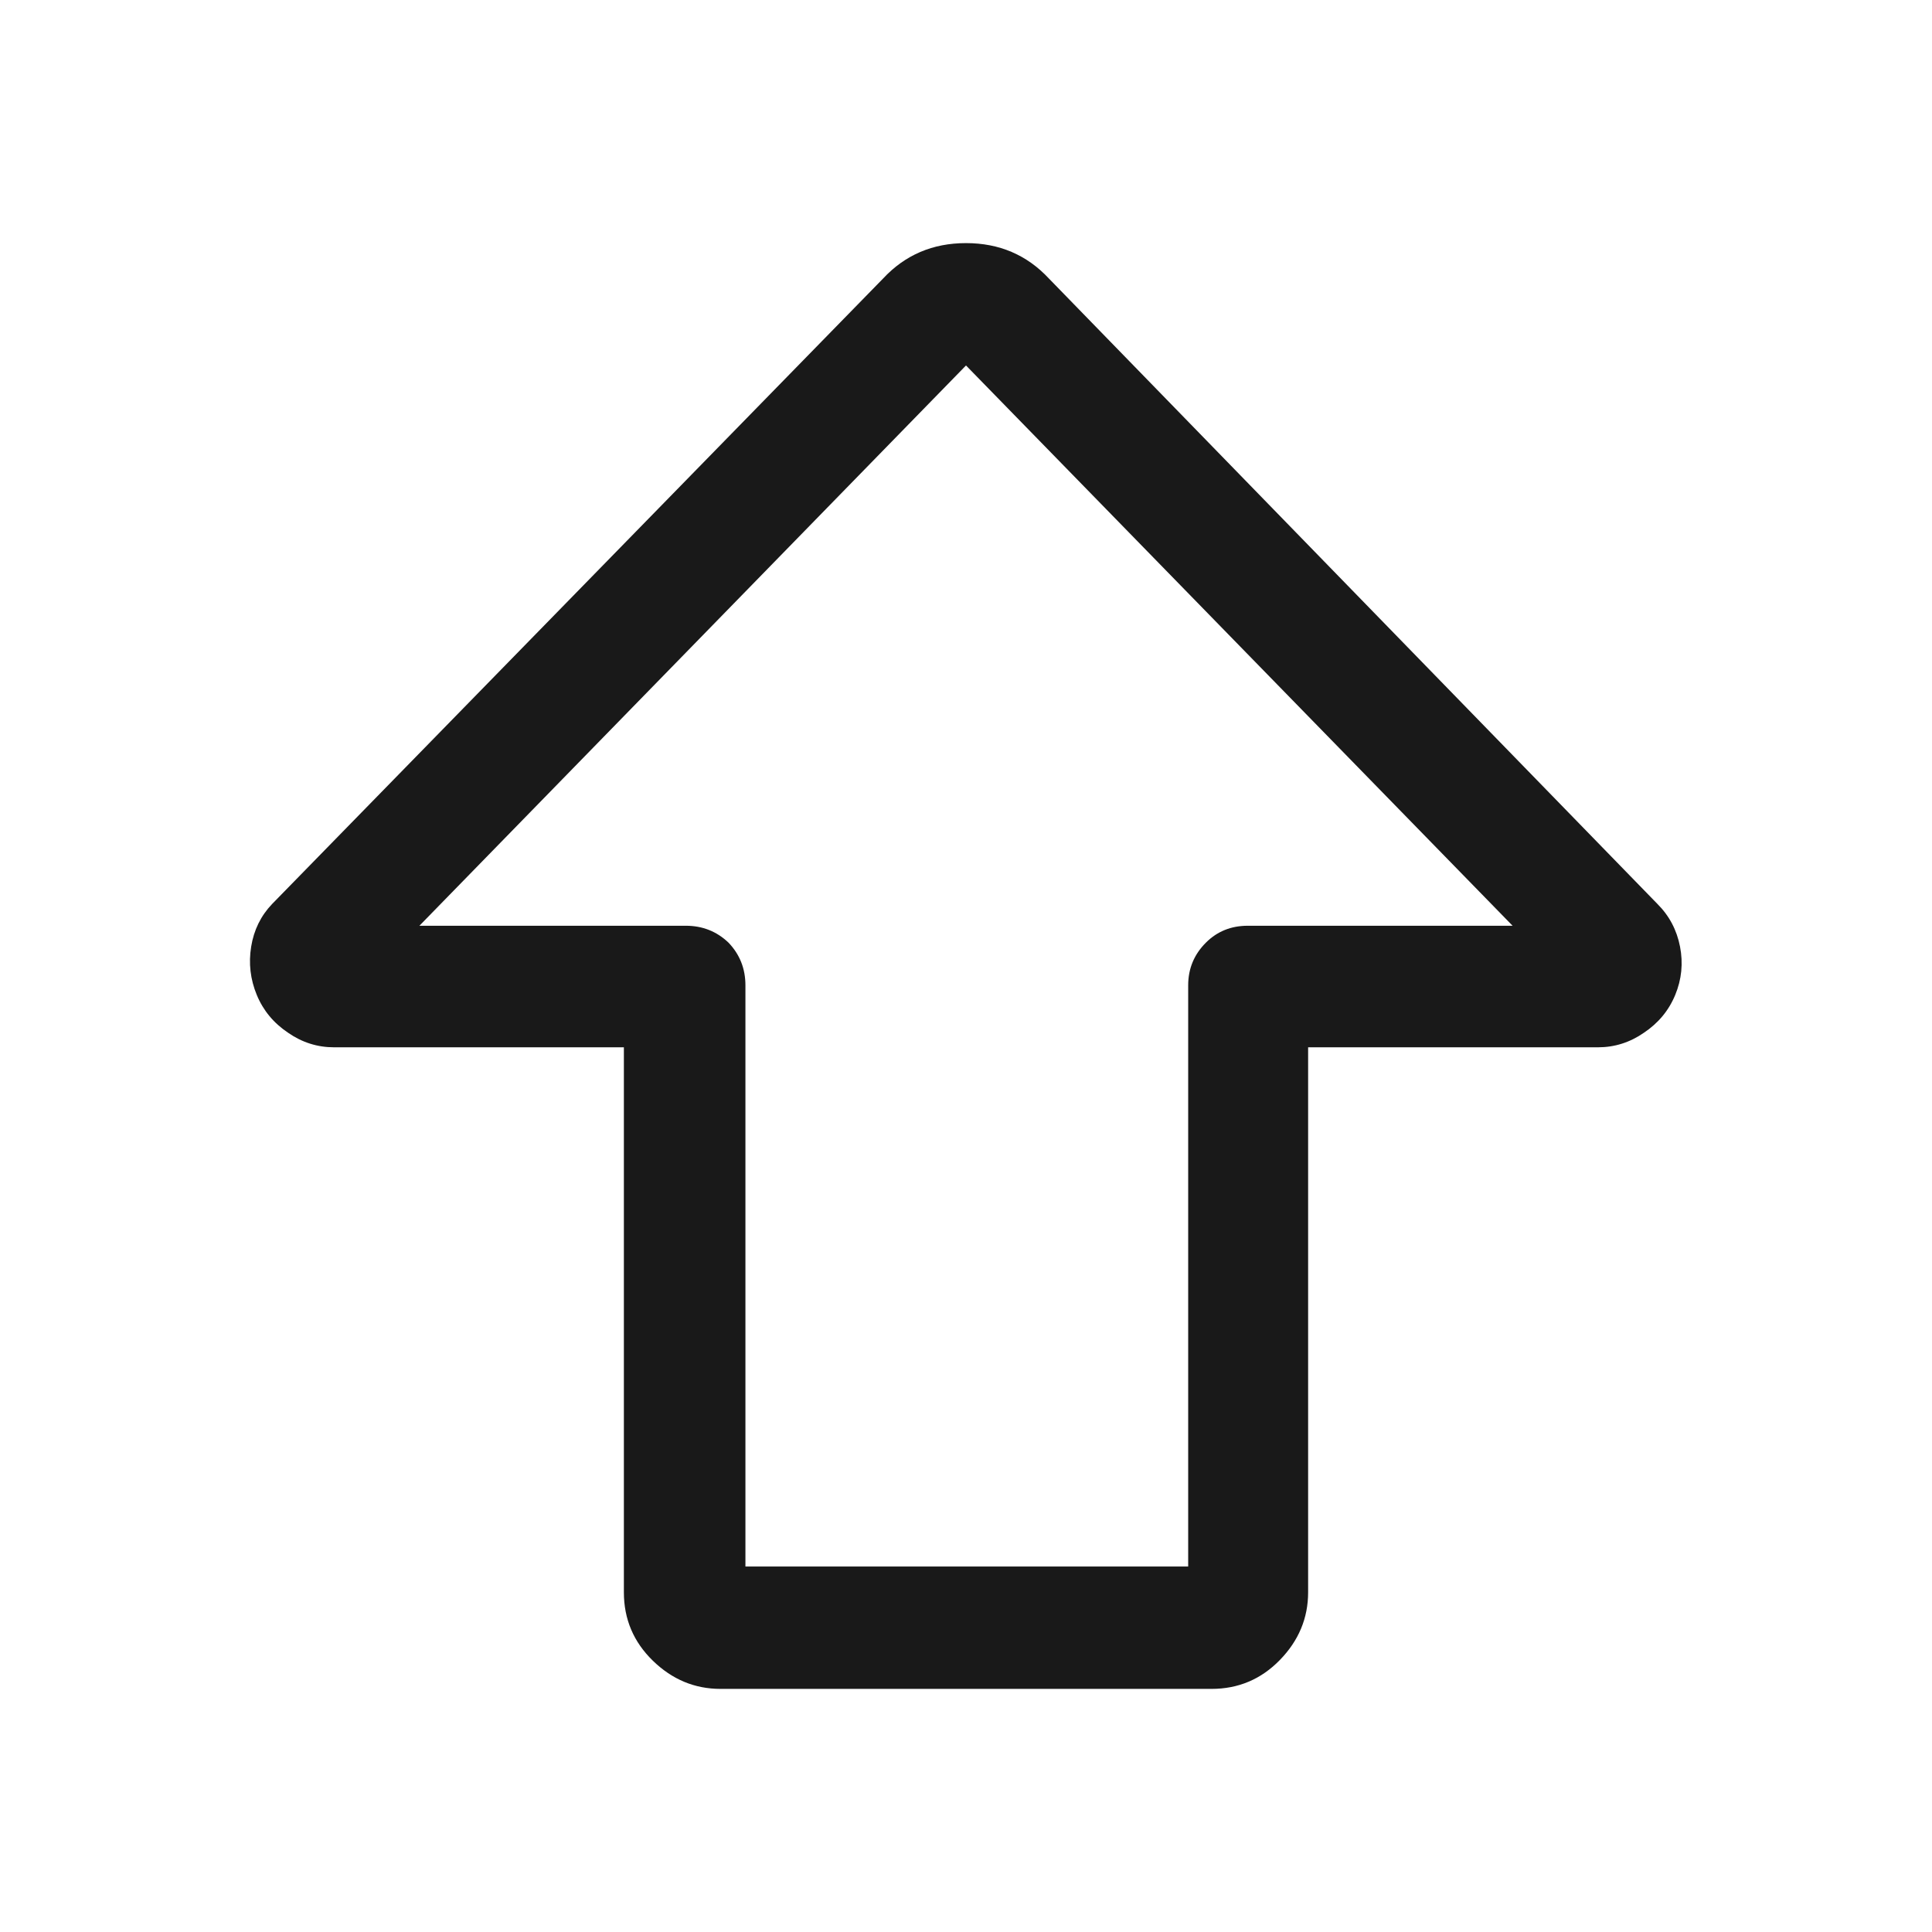
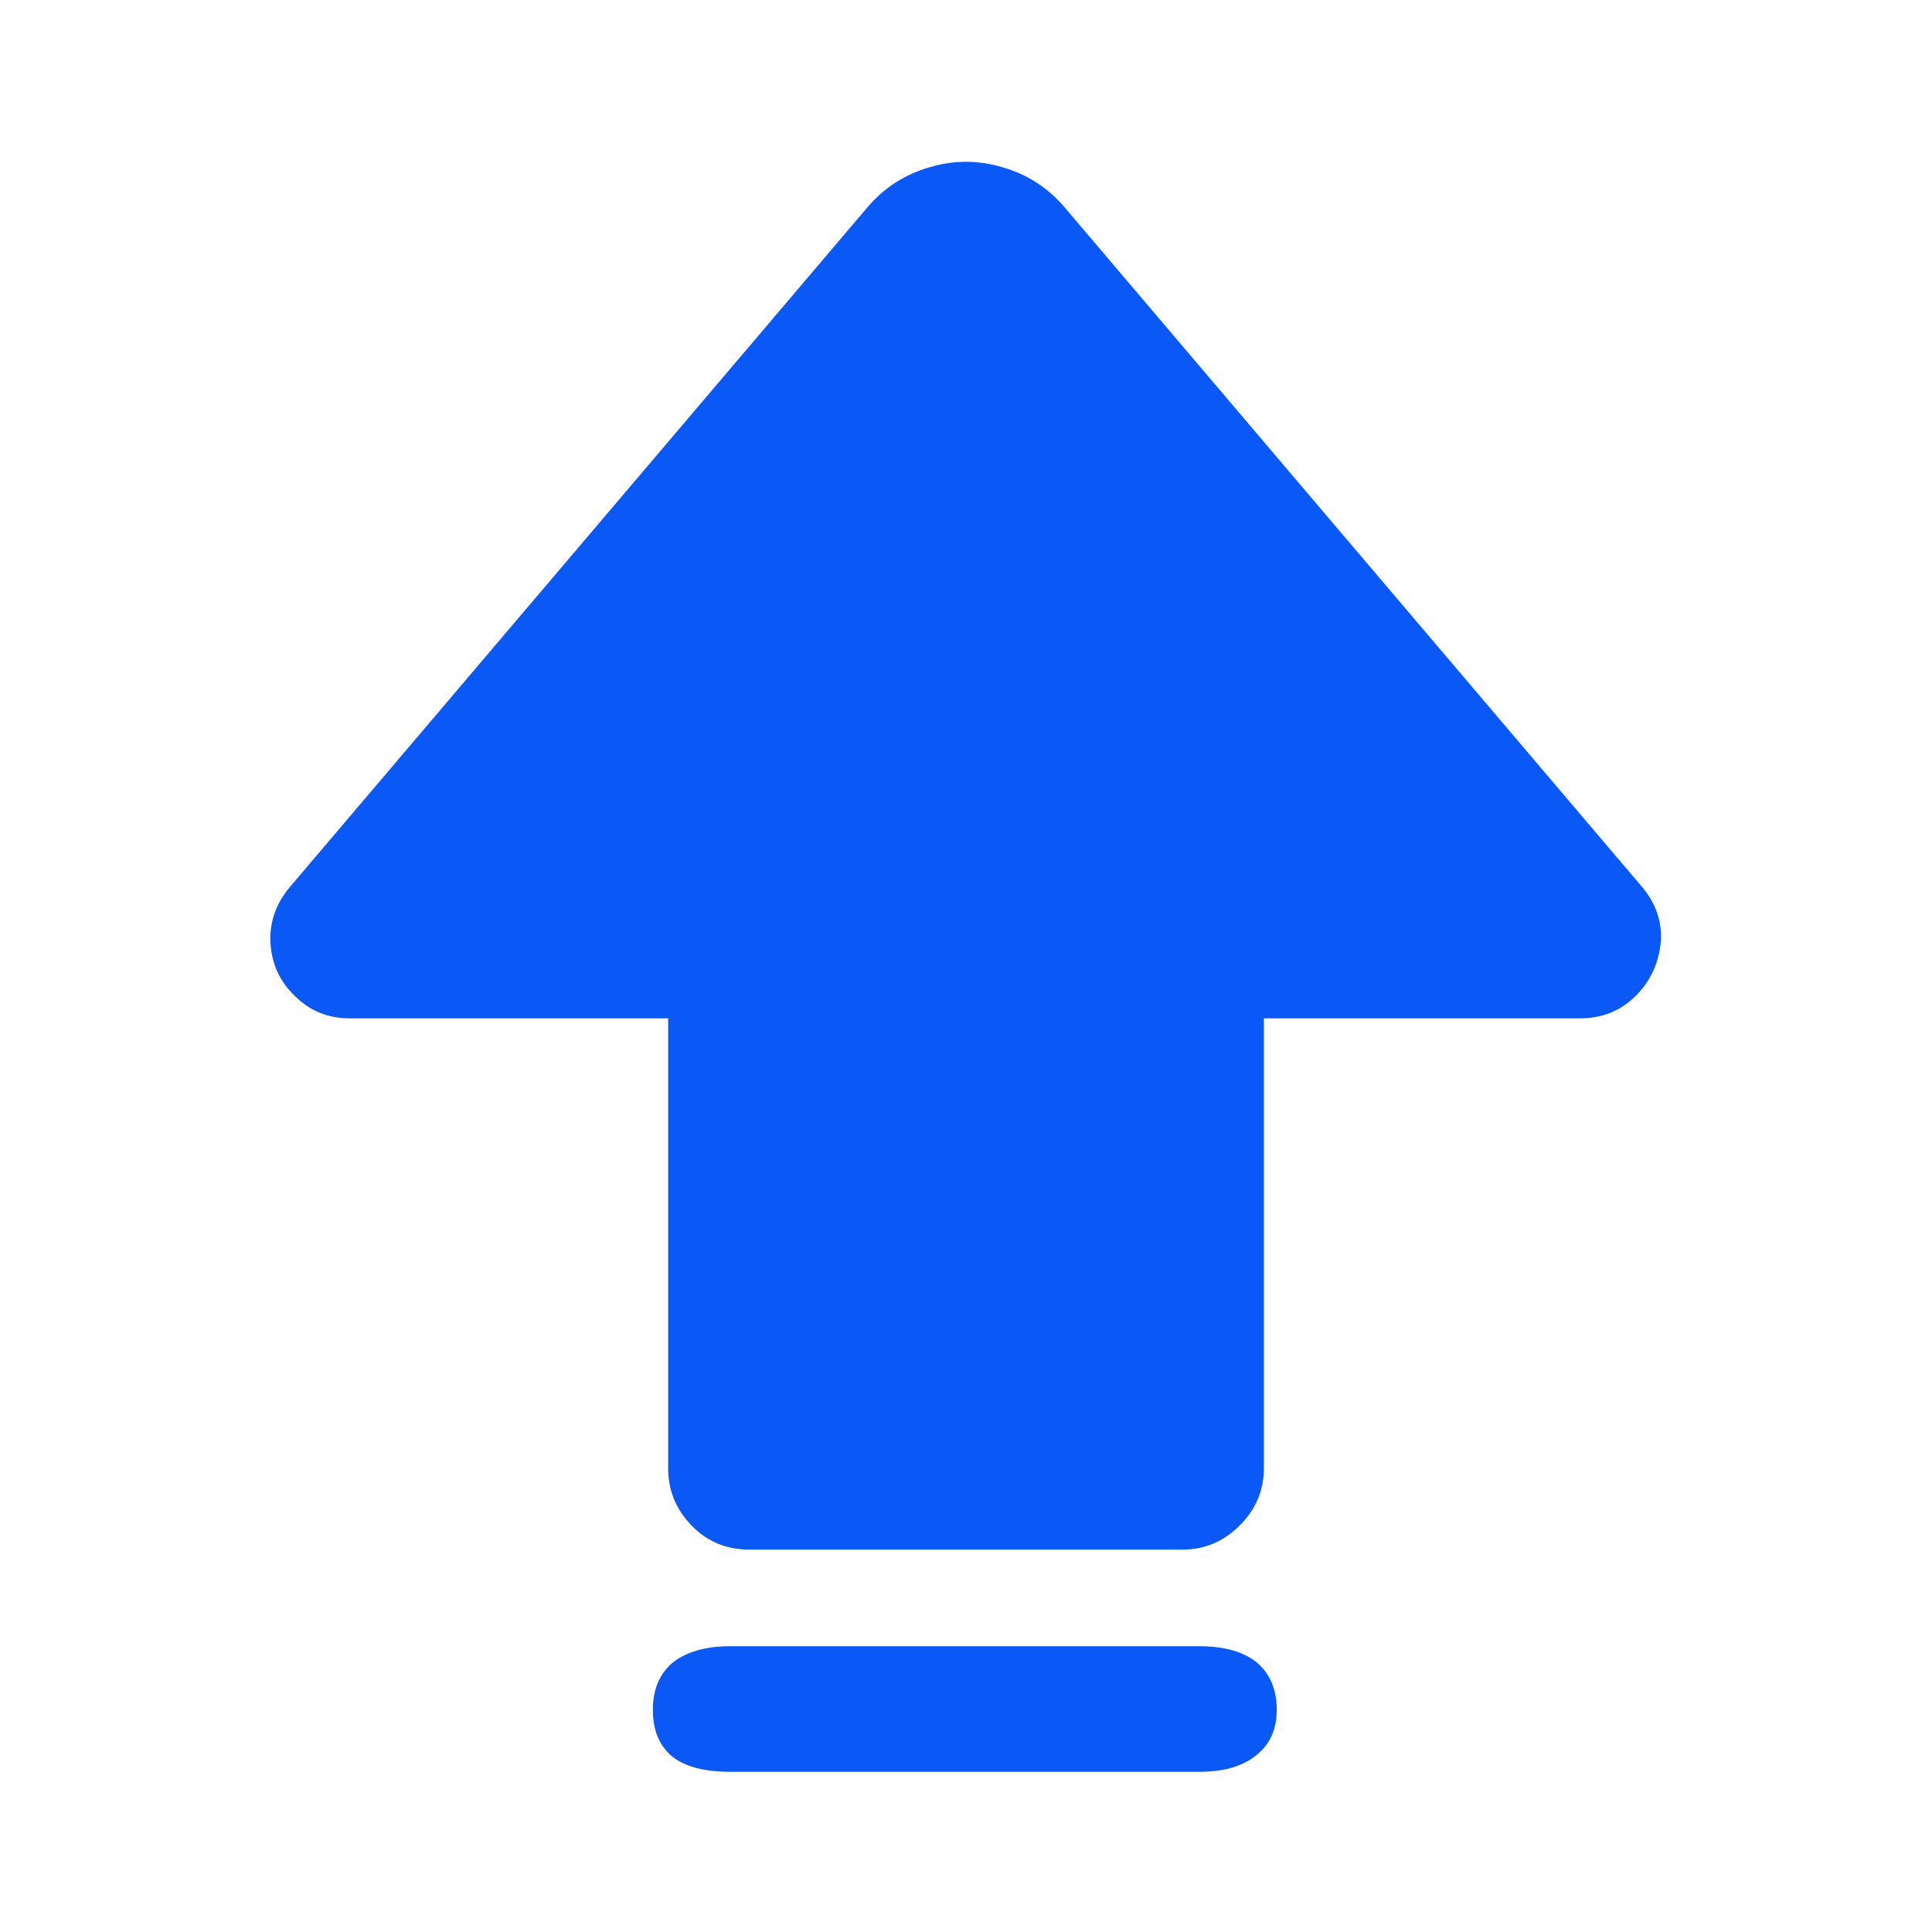
<svg xmlns="http://www.w3.org/2000/svg" width="24" height="24">
  <rect width="24" height="24" opacity="0" />
  <g>
-     <path d="M15.05 20.98Q15.55 20.98 15.9 20.62Q16.25 20.26 16.25 19.78L16.25 13.01L19.85 13.01Q20.16 13.01 20.42 12.83Q20.69 12.65 20.81 12.36Q20.93 12.07 20.87 11.76Q20.81 11.45 20.59 11.23L13.03 3.46Q12.62 3.02 12 3.02Q11.38 3.02 10.97 3.46L3.38 11.23Q3.17 11.45 3.12 11.76Q3.07 12.07 3.19 12.36Q3.31 12.65 3.58 12.83Q3.84 13.01 4.15 13.01L7.75 13.01L7.75 19.78Q7.75 20.28 8.11 20.63Q8.47 20.98 8.95 20.98L15.05 20.98ZM9.26 12.24Q9.26 11.93 9.05 11.71Q8.83 11.5 8.52 11.5L5.21 11.5L12 4.54L18.79 11.5L15.5 11.5Q15.19 11.5 14.98 11.71Q14.76 11.93 14.76 12.24L14.76 19.46L9.26 19.46L9.26 12.24Z" fill="rgba(0,0,0,0.902)" />
+     <path d="M9.07 20.45Q8.62 20.45 8.36 20.65Q8.11 20.86 8.11 21.24Q8.11 21.62 8.35 21.82Q8.59 22.01 9.07 22.01L14.9 22.01Q15.36 22.01 15.61 21.8Q15.86 21.6 15.86 21.24Q15.86 20.86 15.61 20.65Q15.36 20.45 14.9 20.45L9.07 20.45ZM3.6 11.02Q3.34 11.33 3.36 11.71Q3.38 12.1 3.66 12.37Q3.94 12.65 4.34 12.65L8.3 12.65L8.3 18.24Q8.3 18.65 8.59 18.95Q8.88 19.25 9.31 19.25L14.69 19.25Q15.1 19.25 15.4 18.95Q15.7 18.65 15.7 18.24L15.7 12.65L19.63 12.65Q20.04 12.65 20.32 12.37Q20.59 12.1 20.63 11.71Q20.66 11.33 20.4 11.02L13.22 2.57Q12.91 2.21 12.46 2.08Q12 1.94 11.54 2.08Q11.09 2.21 10.78 2.57L3.6 11.02Z" fill="rgba(10,89,247,1)" />
  </g>
</svg>
